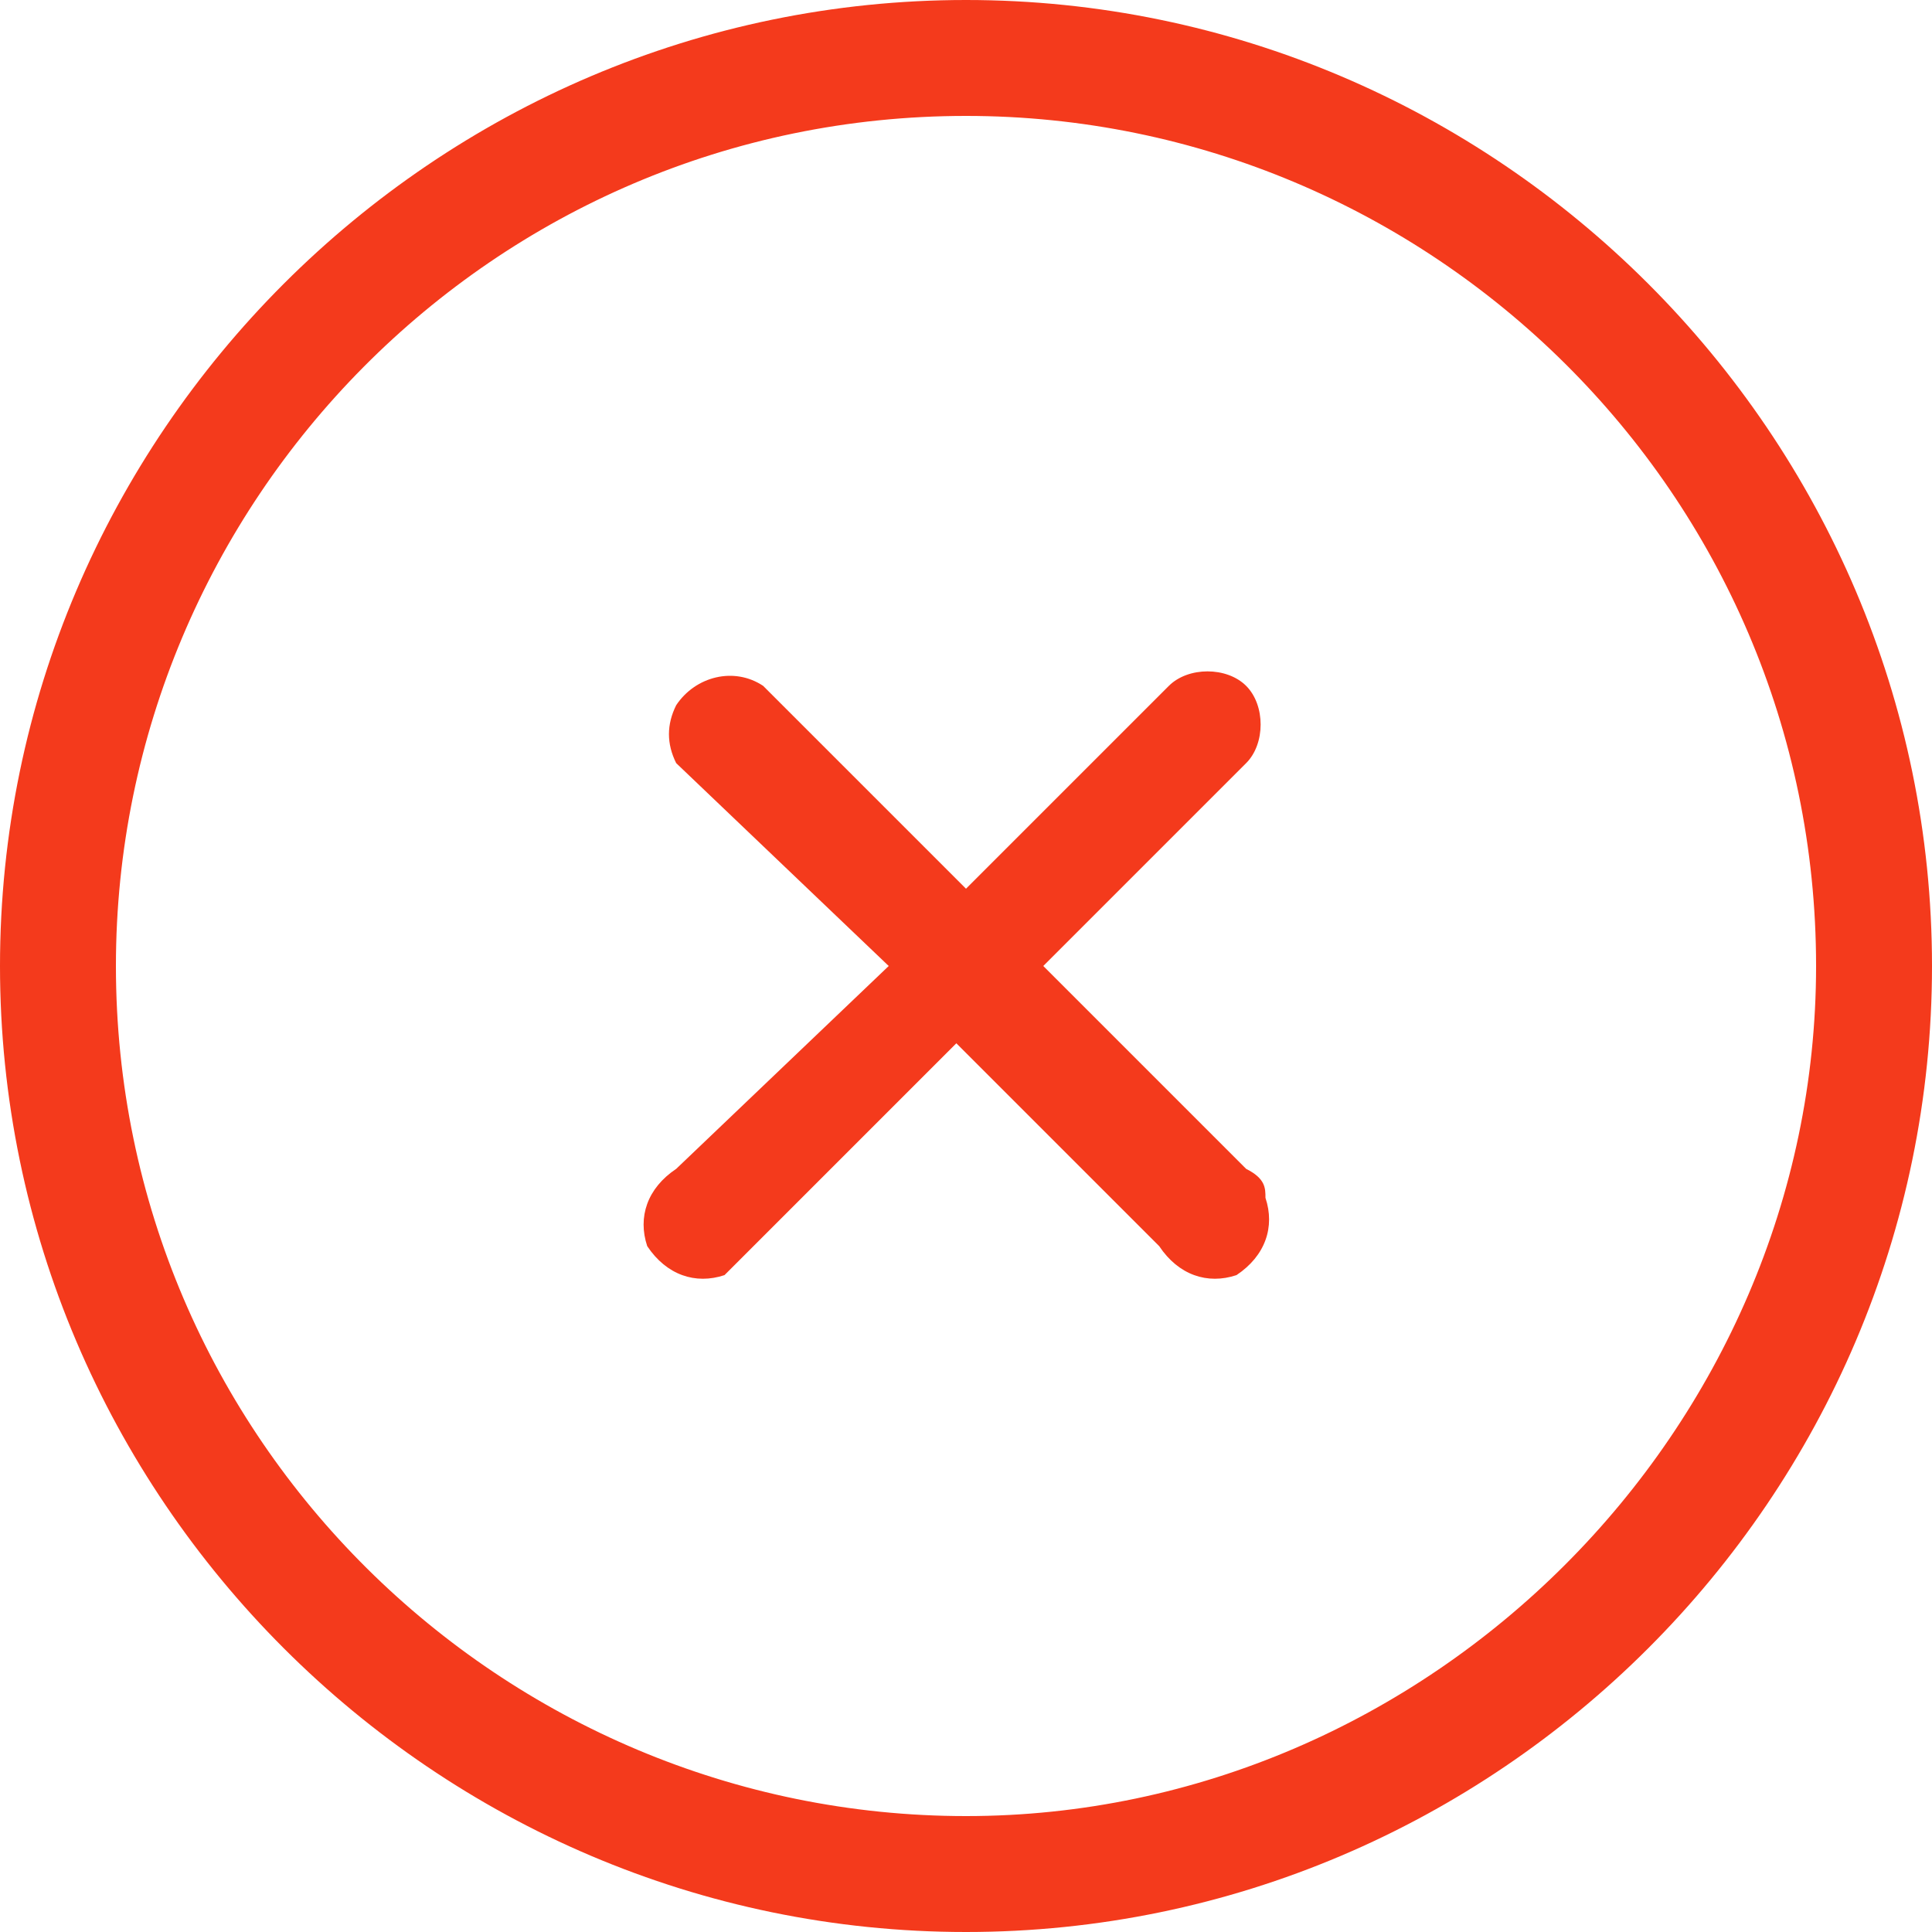
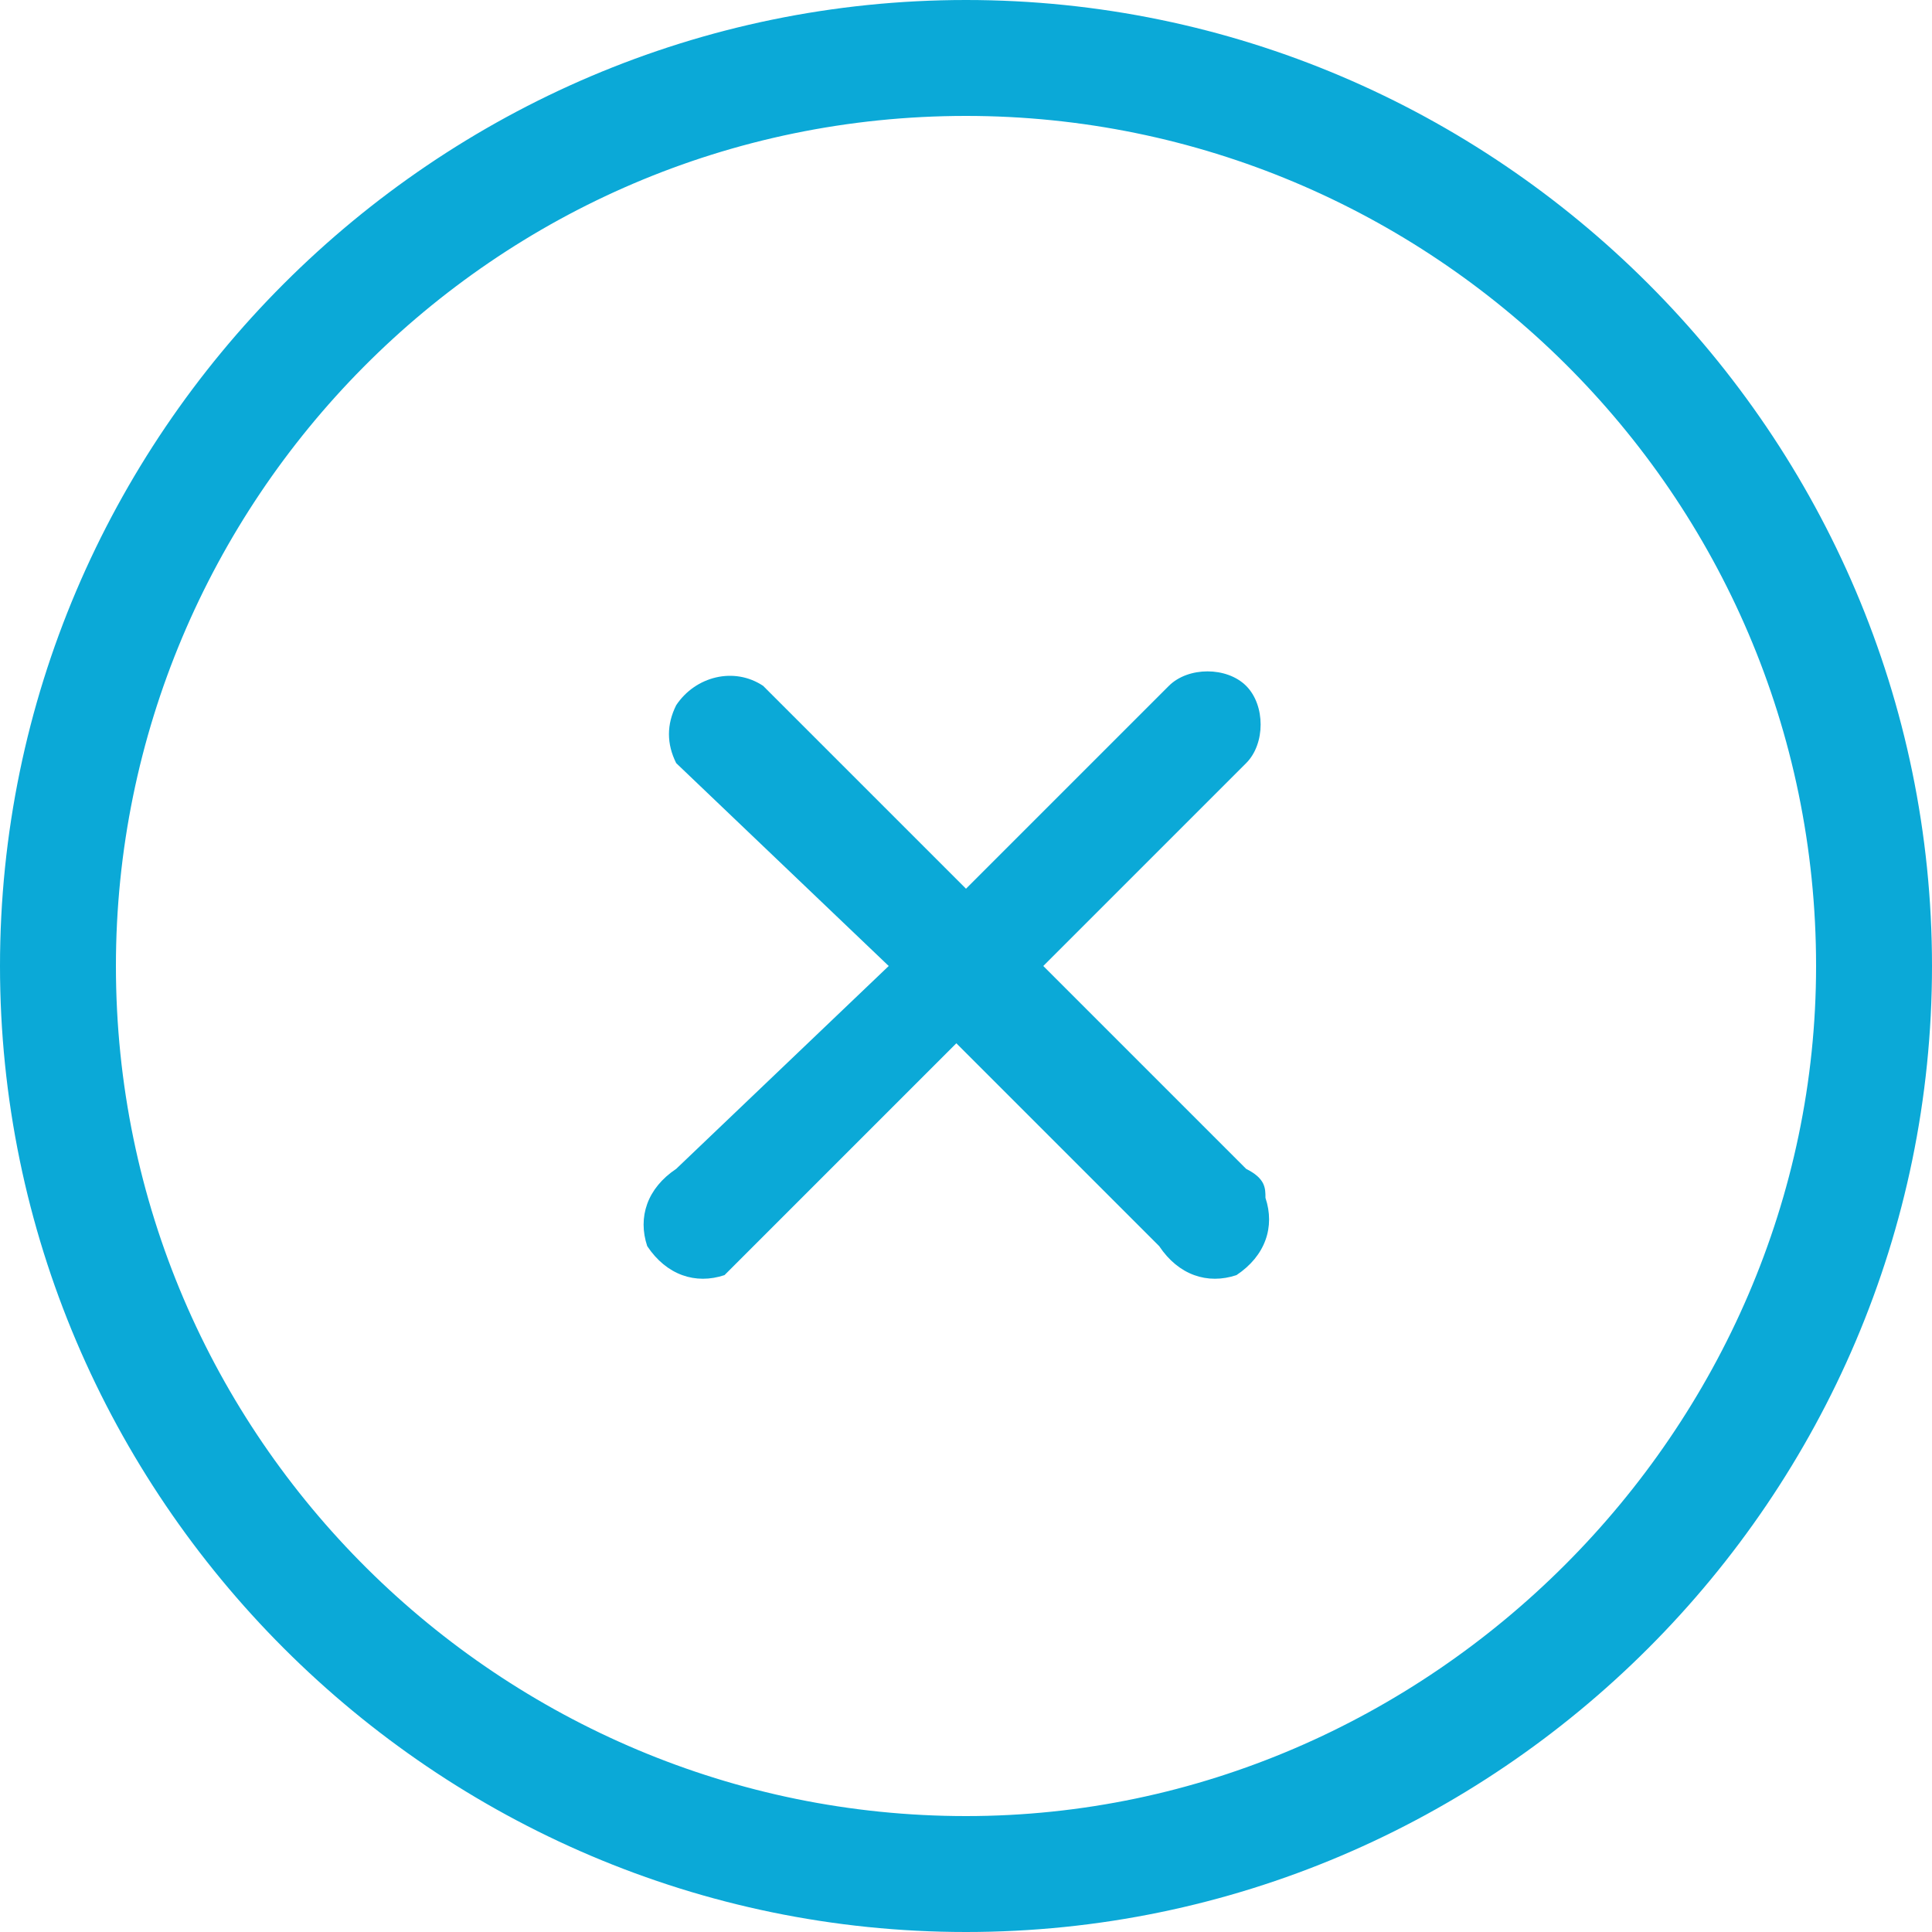
<svg xmlns="http://www.w3.org/2000/svg" version="1.1" id="Слой_1" x="0px" y="0px" viewBox="0 0 20 20" style="enable-background:new 0 0 20 20;" xml:space="preserve">
  <style type="text/css">
- 	.st0{fill:#F43A1C;}
+ 	.st0{fill:#0BA9D7;}
</style>
  <g>
    <g>
      <path class="st0" d="M10,0C4.5,0,0,4.5,0,10s4.5,10,10,10s10-4.5,10-10S15.5,0,10,0z M10,18.8c-4.8,0-8.8-3.9-8.8-8.8    c0-4.8,3.9-8.8,8.8-8.8c4.8,0,8.8,3.9,8.8,8.8C18.8,14.8,14.8,18.8,10,18.8z M12.9,12.1L10.8,10l2.1-2.1c0.2-0.2,0.2-0.6,0-0.8    c-0.2-0.2-0.6-0.2-0.8,0L10,9.2L7.9,7.1C7.6,6.9,7.2,7,7,7.3C6.9,7.5,6.9,7.7,7,7.9L9.2,10L7,12.1c-0.3,0.2-0.4,0.5-0.3,0.8    c0.2,0.3,0.5,0.4,0.8,0.3c0.1-0.1,0.2-0.2,0.3-0.3l2.1-2.1l2.1,2.1c0.2,0.3,0.5,0.4,0.8,0.3c0.3-0.2,0.4-0.5,0.3-0.8    C13.1,12.3,13.1,12.2,12.9,12.1z" />
    </g>
  </g>
</svg>
